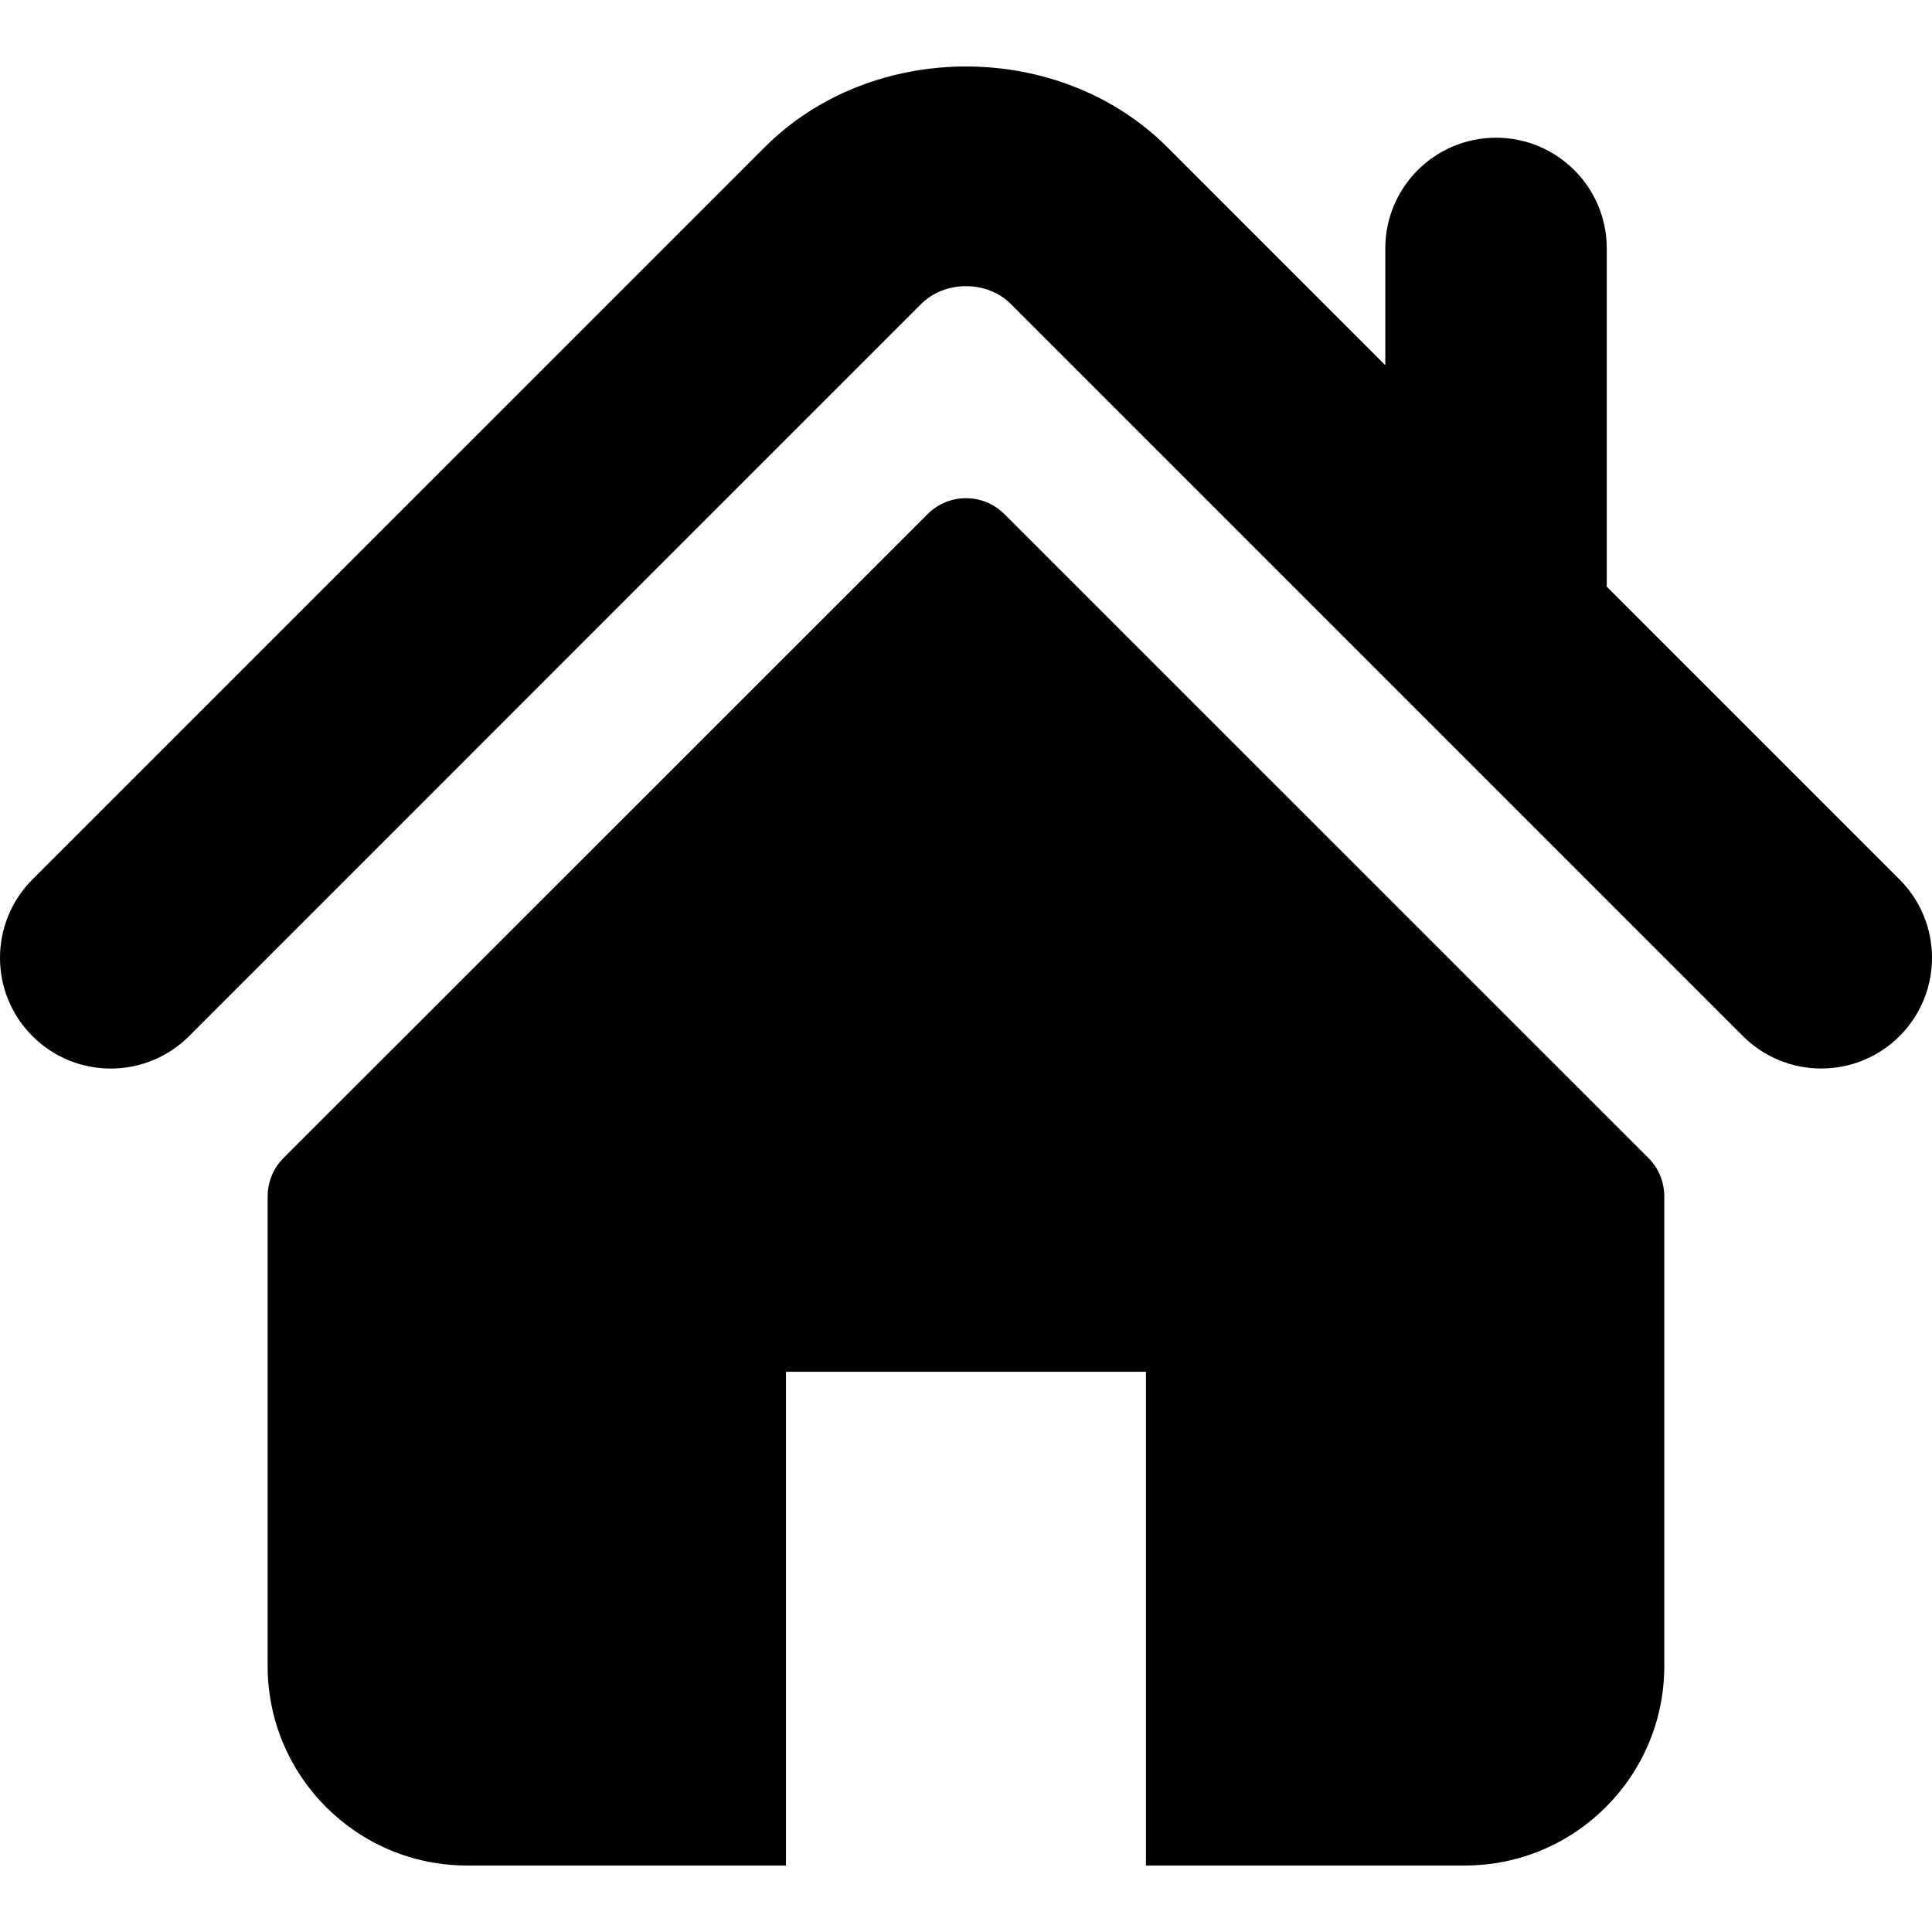
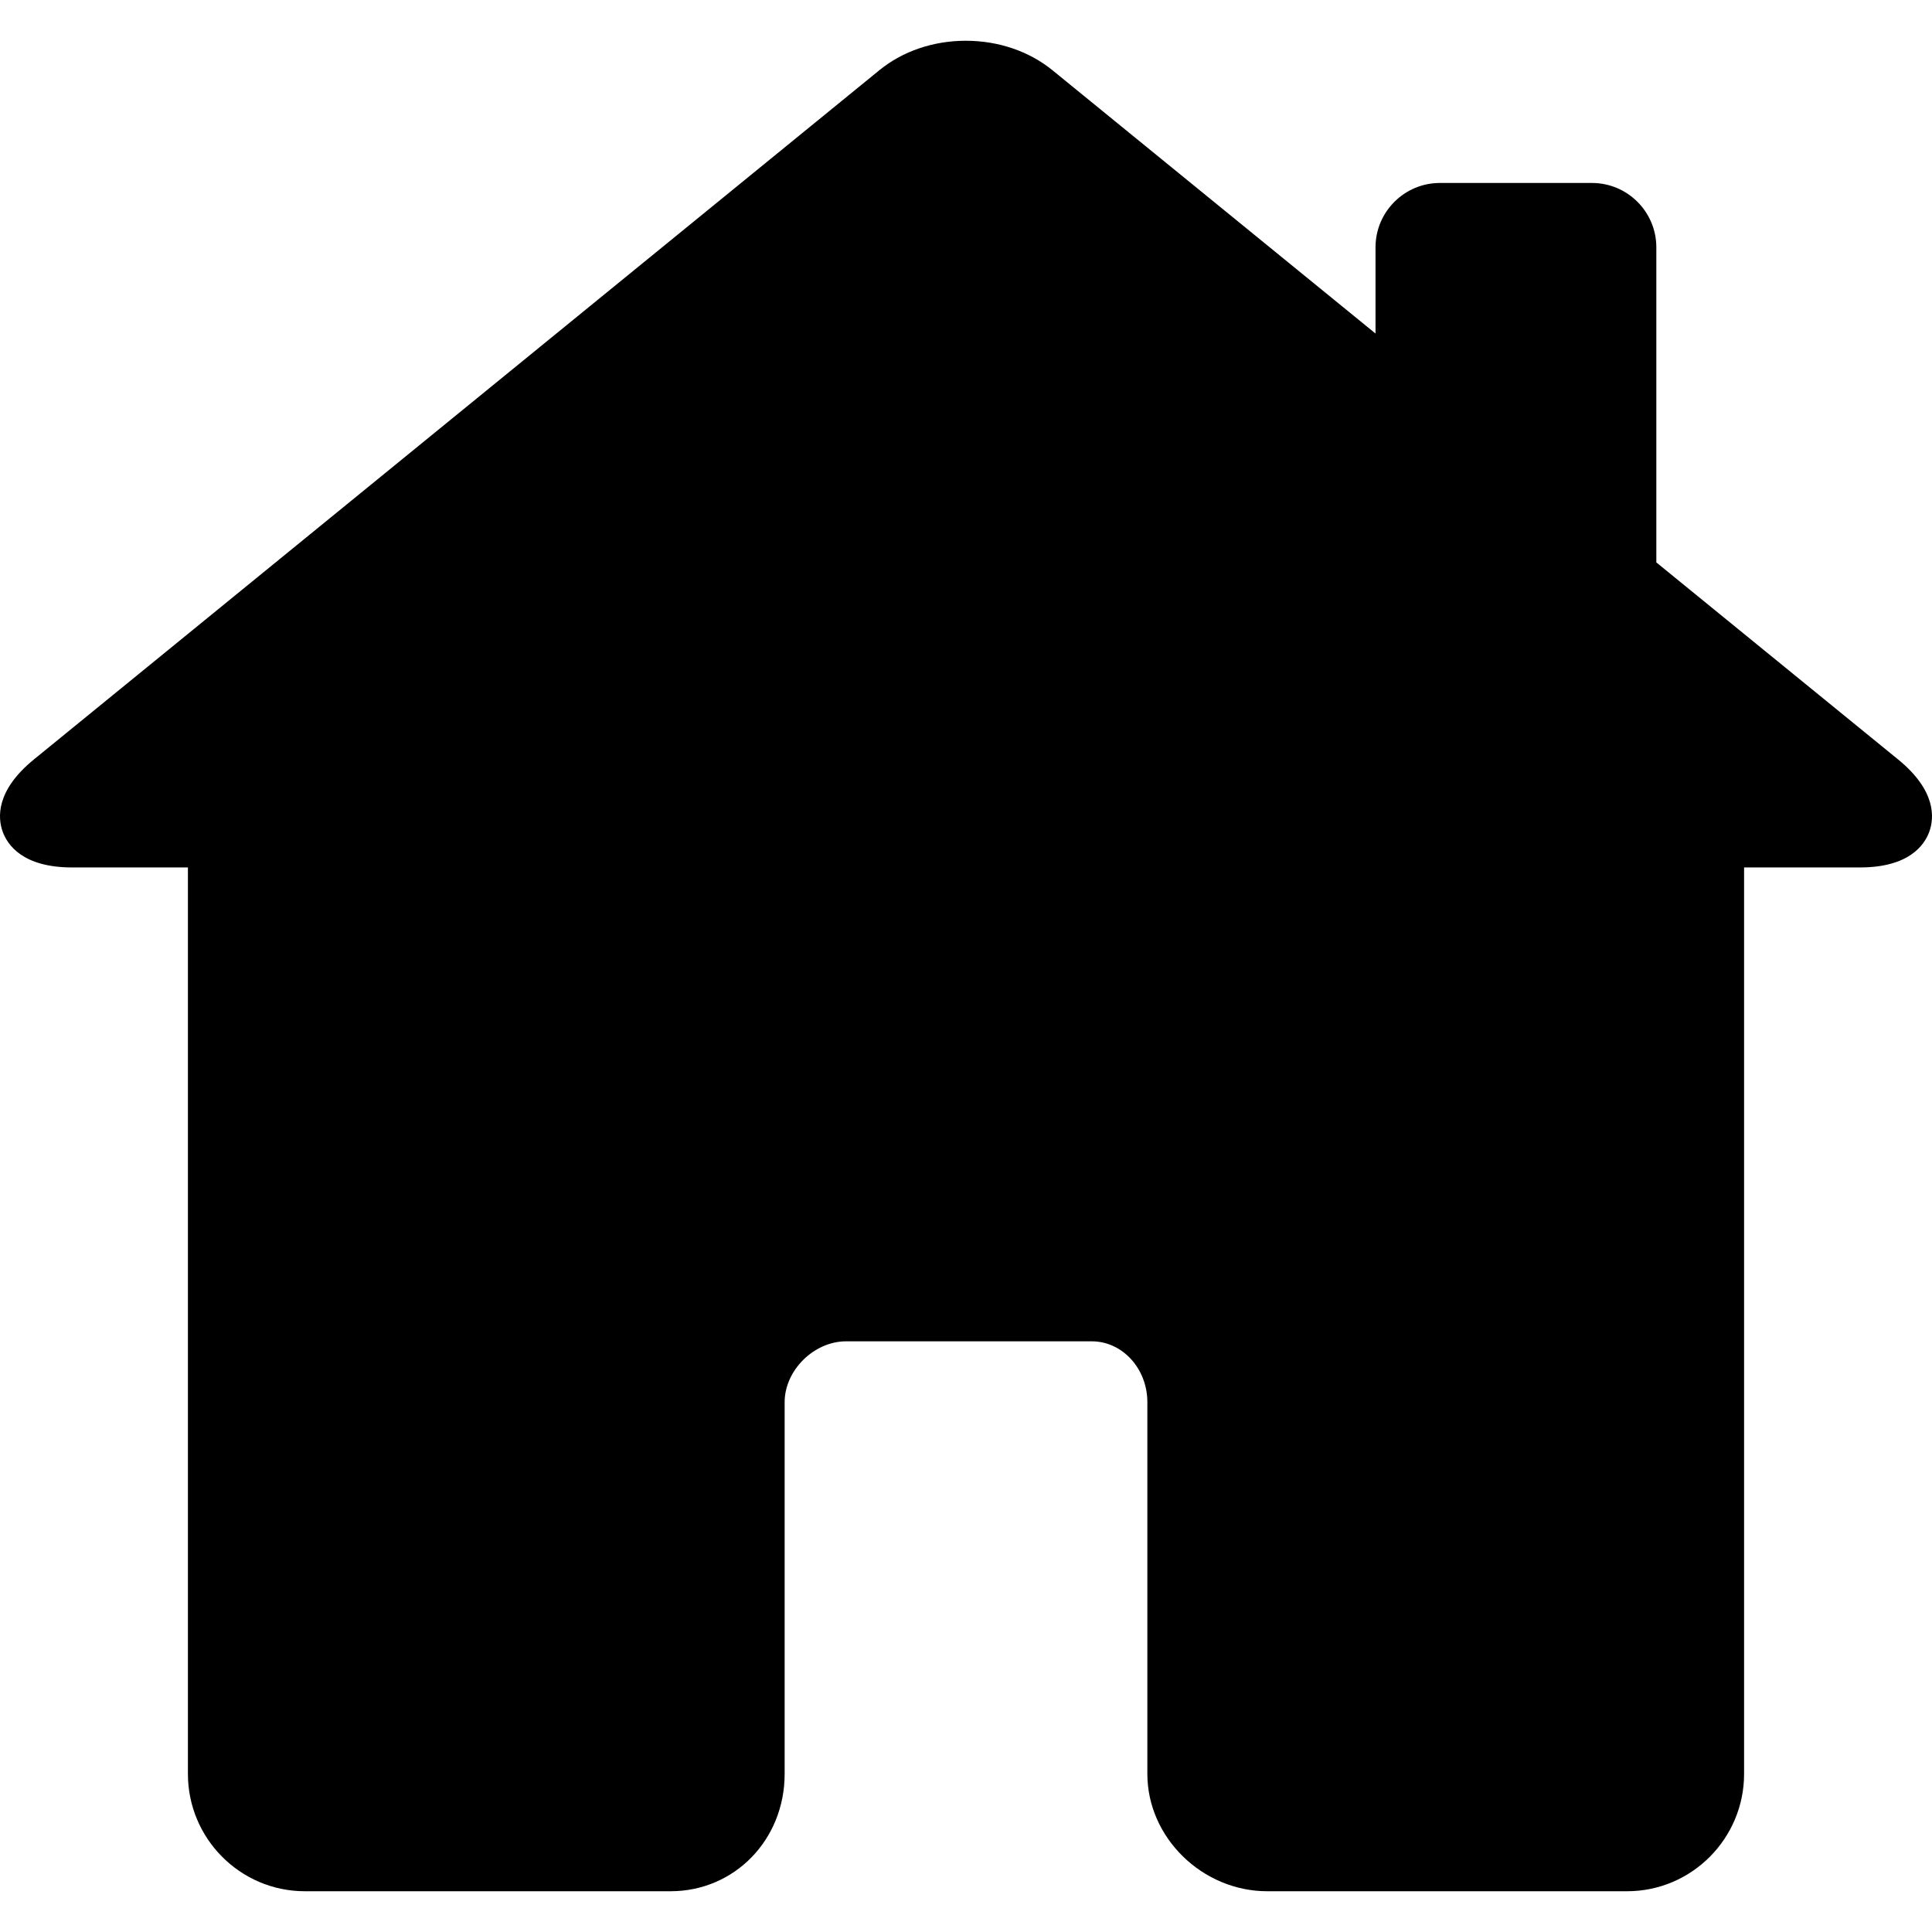
- <svg xmlns="http://www.w3.org/2000/svg" fill="#000000" version="1.1" id="Capa_1" width="800px" height="800px" viewBox="0 0 495.398 495.398" xml:space="preserve">
-   <g>
-     <g>
-       <g>
-         <path fill="currentColor" d="M487.083,225.514l-75.08-75.08V63.704c0-15.682-12.708-28.391-28.413-28.391c-15.669,0-28.377,12.709-28.377,28.391     v29.941L299.31,37.74c-27.639-27.624-75.694-27.575-103.27,0.05L8.312,225.514c-11.082,11.104-11.082,29.071,0,40.158     c11.087,11.101,29.089,11.101,40.172,0l187.71-187.729c6.115-6.083,16.893-6.083,22.976-0.018l187.742,187.747     c5.567,5.551,12.825,8.312,20.081,8.312c7.271,0,14.541-2.764,20.091-8.312C498.17,254.586,498.17,236.619,487.083,225.514z" />
-         <path d="M257.561,131.836c-5.454-5.451-14.285-5.451-19.723,0L72.712,296.913c-2.607,2.606-4.085,6.164-4.085,9.877v120.401     c0,28.253,22.908,51.16,51.16,51.16h81.754v-126.61h92.299v126.61h81.755c28.251,0,51.159-22.907,51.159-51.159V306.79     c0-3.713-1.465-7.271-4.085-9.877L257.561,131.836z" />
-       </g>
-     </g>
-   </g>
+ <svg xmlns="http://www.w3.org/2000/svg" fill="#000000" height="800px" width="800px" version="1.1" id="Capa_1" viewBox="0 0 330.242 330.242" xml:space="preserve">
+   <path d="M324.442,129.811l-41.321-33.677V42.275c0-6.065-4.935-11-11-11h-26c-6.065,0-11,4.935-11,11v14.737l-55.213-44.999  c-3.994-3.254-9.258-5.047-14.822-5.047c-5.542,0-10.781,1.782-14.753,5.019L5.8,129.81c-6.567,5.351-6.173,10.012-5.354,12.314  c0.817,2.297,3.448,6.151,11.884,6.151h19.791v154.947c0,11.058,8.972,20.053,20,20.053h62.5c10.935,0,19.5-8.809,19.5-20.053  v-63.541c0-5.446,5.005-10.405,10.5-10.405h42c5.238,0,9.5,4.668,9.5,10.405v63.541c0,10.87,9.388,20.053,20.5,20.053h61.5  c11.028,0,20-8.996,20-20.053V148.275h19.791c8.436,0,11.066-3.854,11.884-6.151C330.615,139.822,331.009,135.161,324.442,129.811z" />
</svg>
